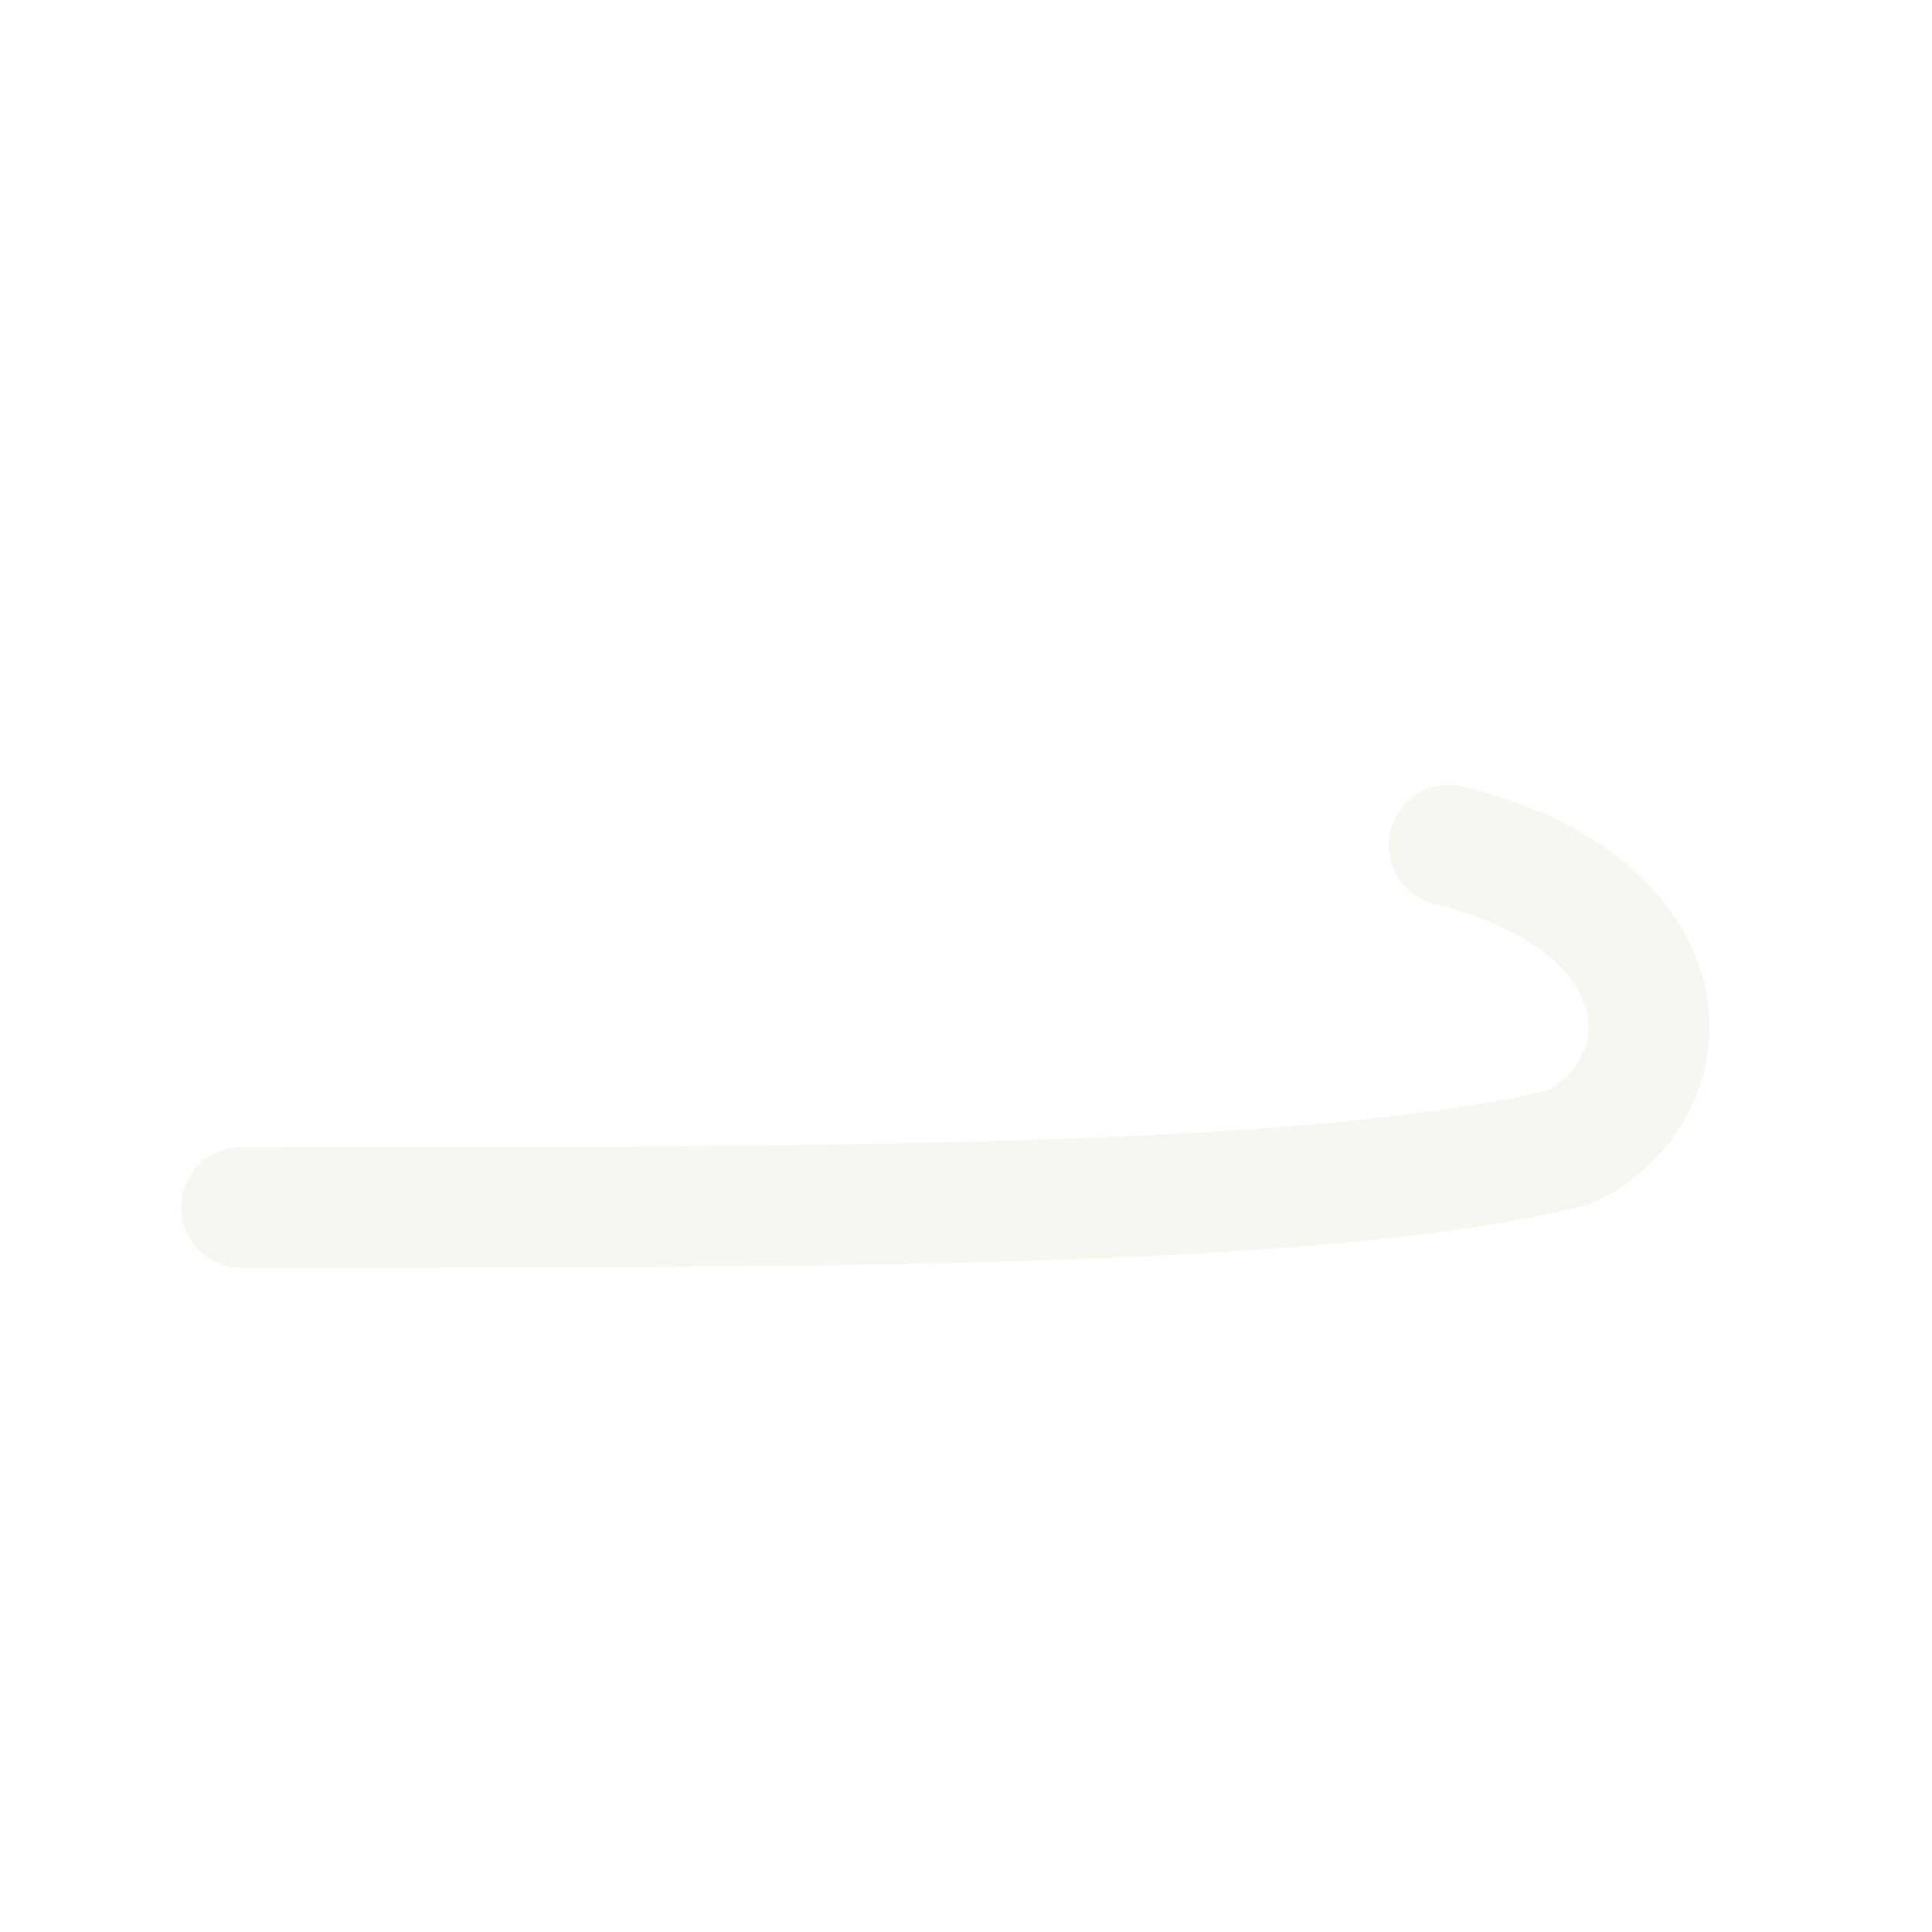
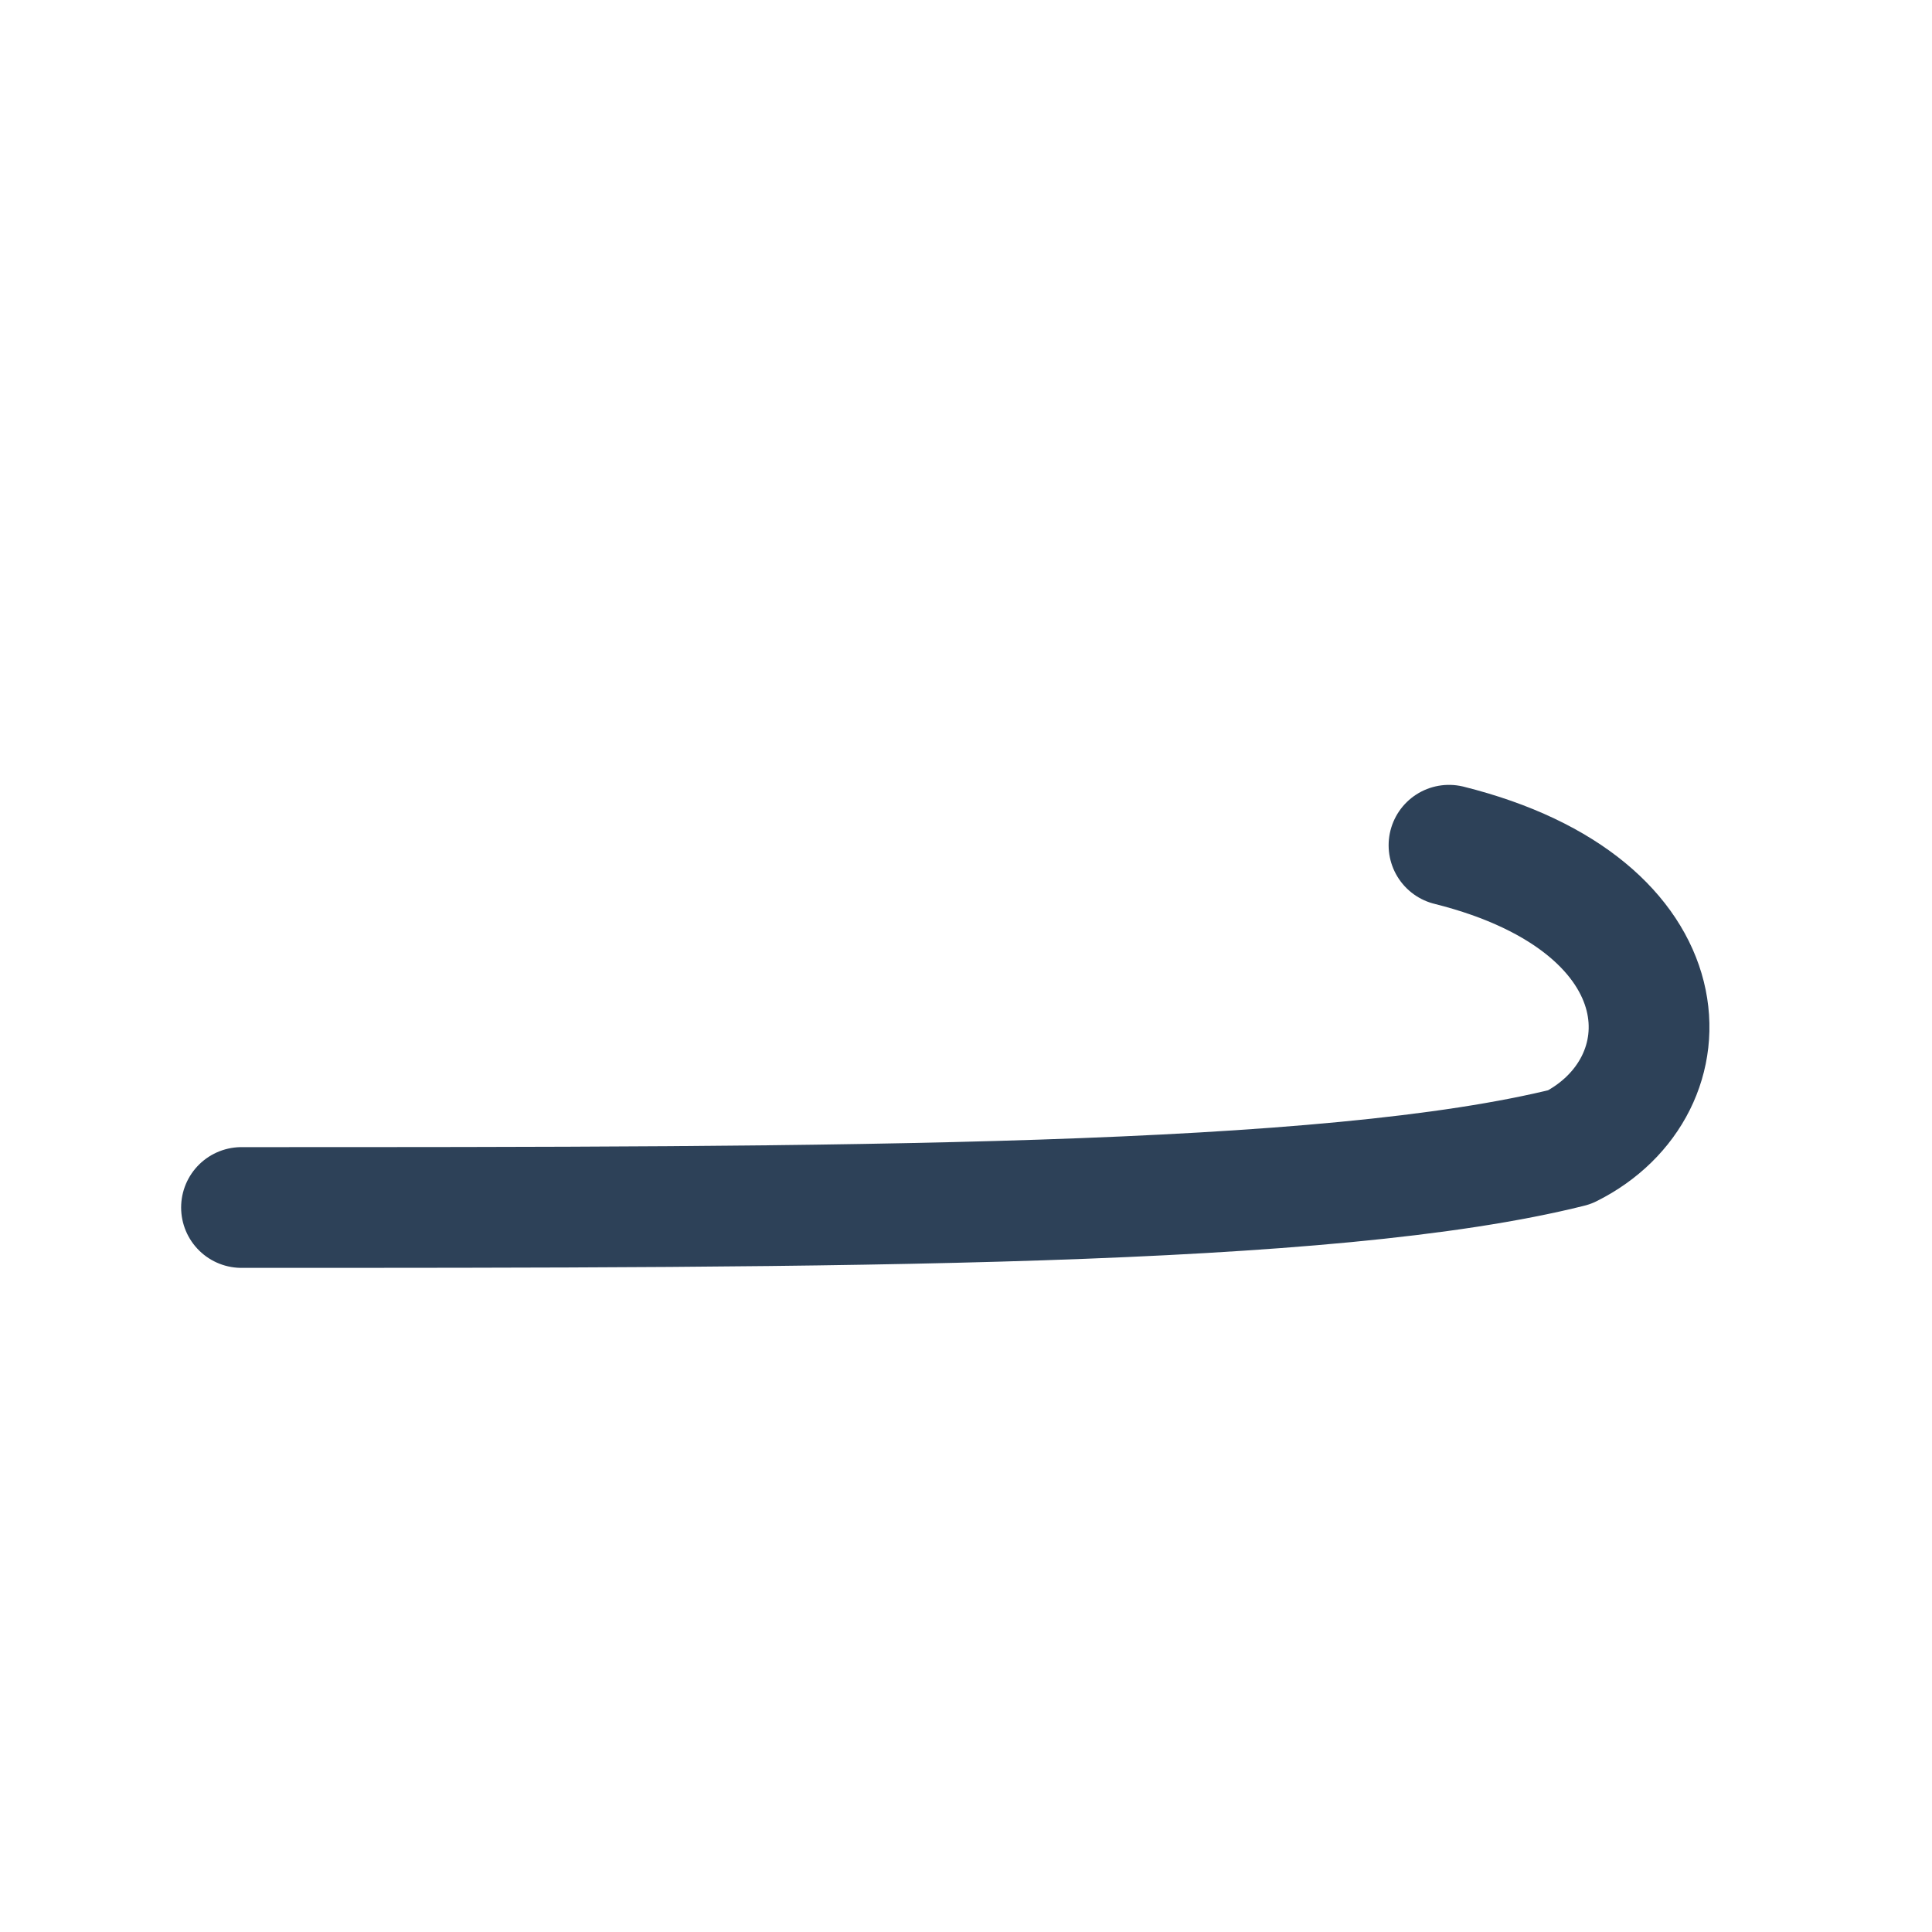
- <svg xmlns="http://www.w3.org/2000/svg" width="24" height="24" viewBox="0 0 64 64" fill="none" stroke="hsl(40,33%,96%)" stroke-width="4" stroke-linecap="round" stroke-linejoin="round">
+ <svg xmlns="http://www.w3.org/2000/svg" width="24" height="24" viewBox="0 0 64 64" fill="none" stroke="hsl(212,32%,26%)" stroke-width="4" stroke-linecap="round" stroke-linejoin="round">
  <path d="M8 40            C28 40, 44 40, 52 38            C56 36, 56 30, 48 28" />
</svg>
